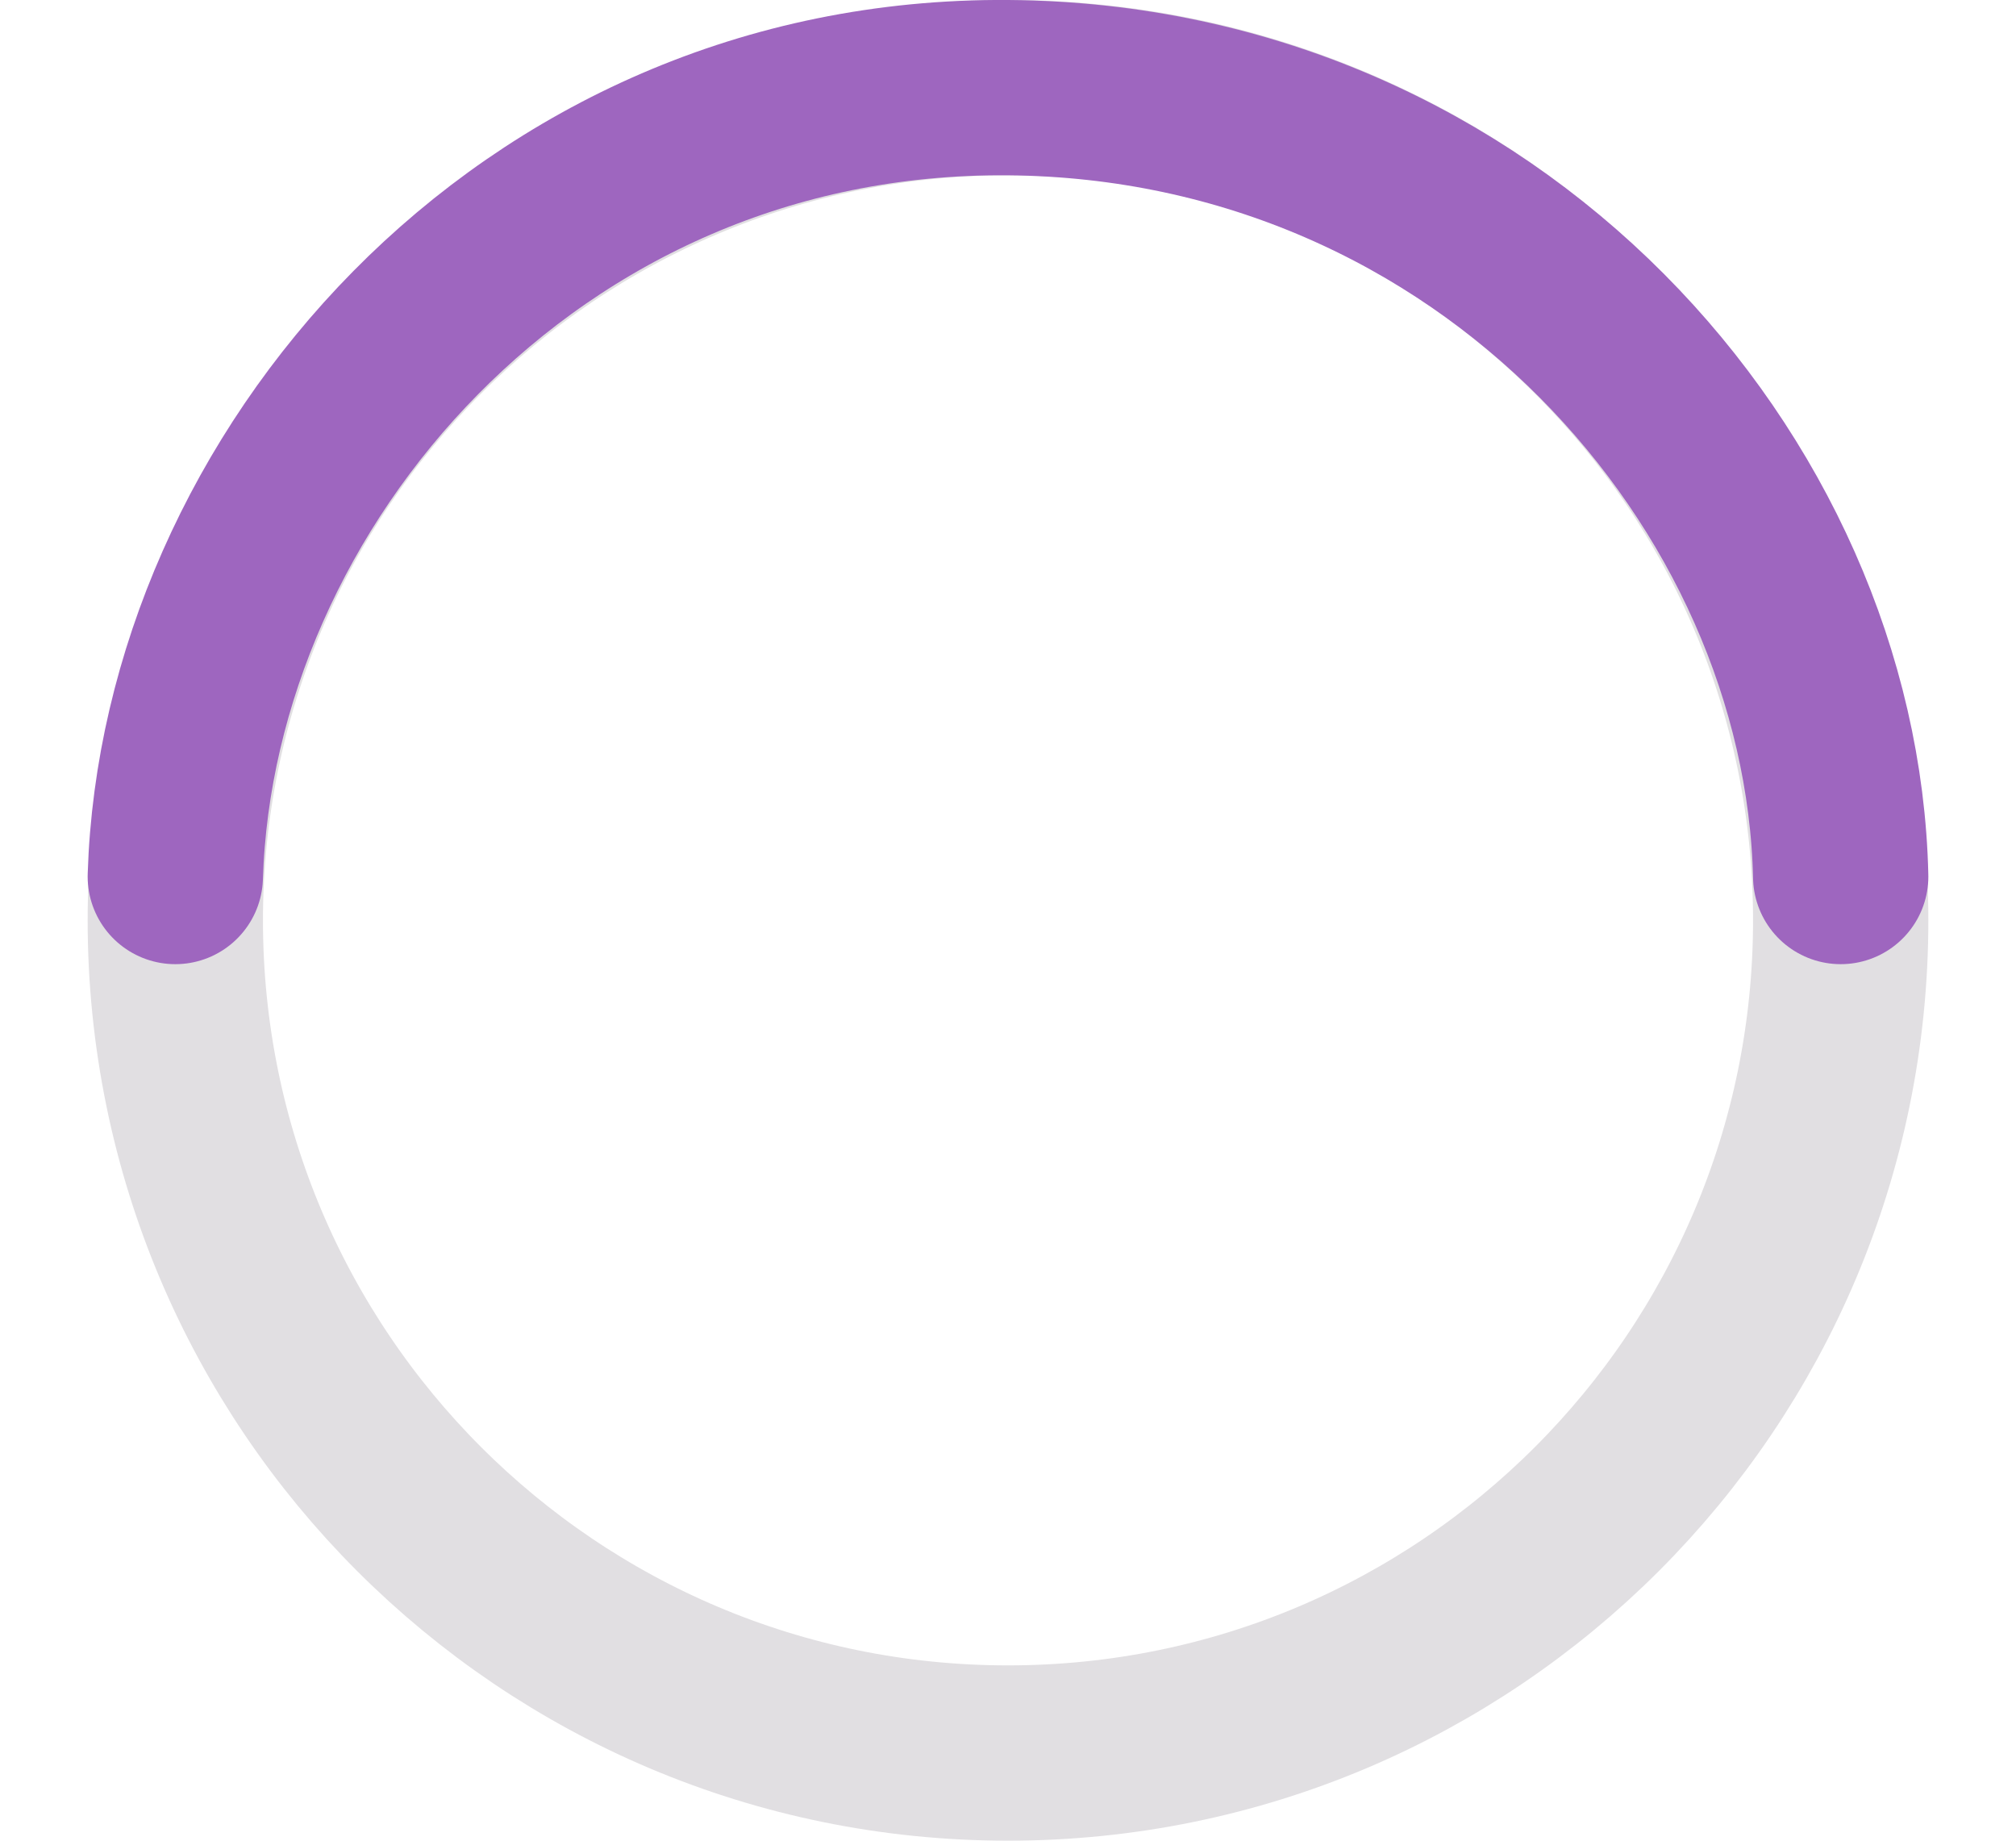
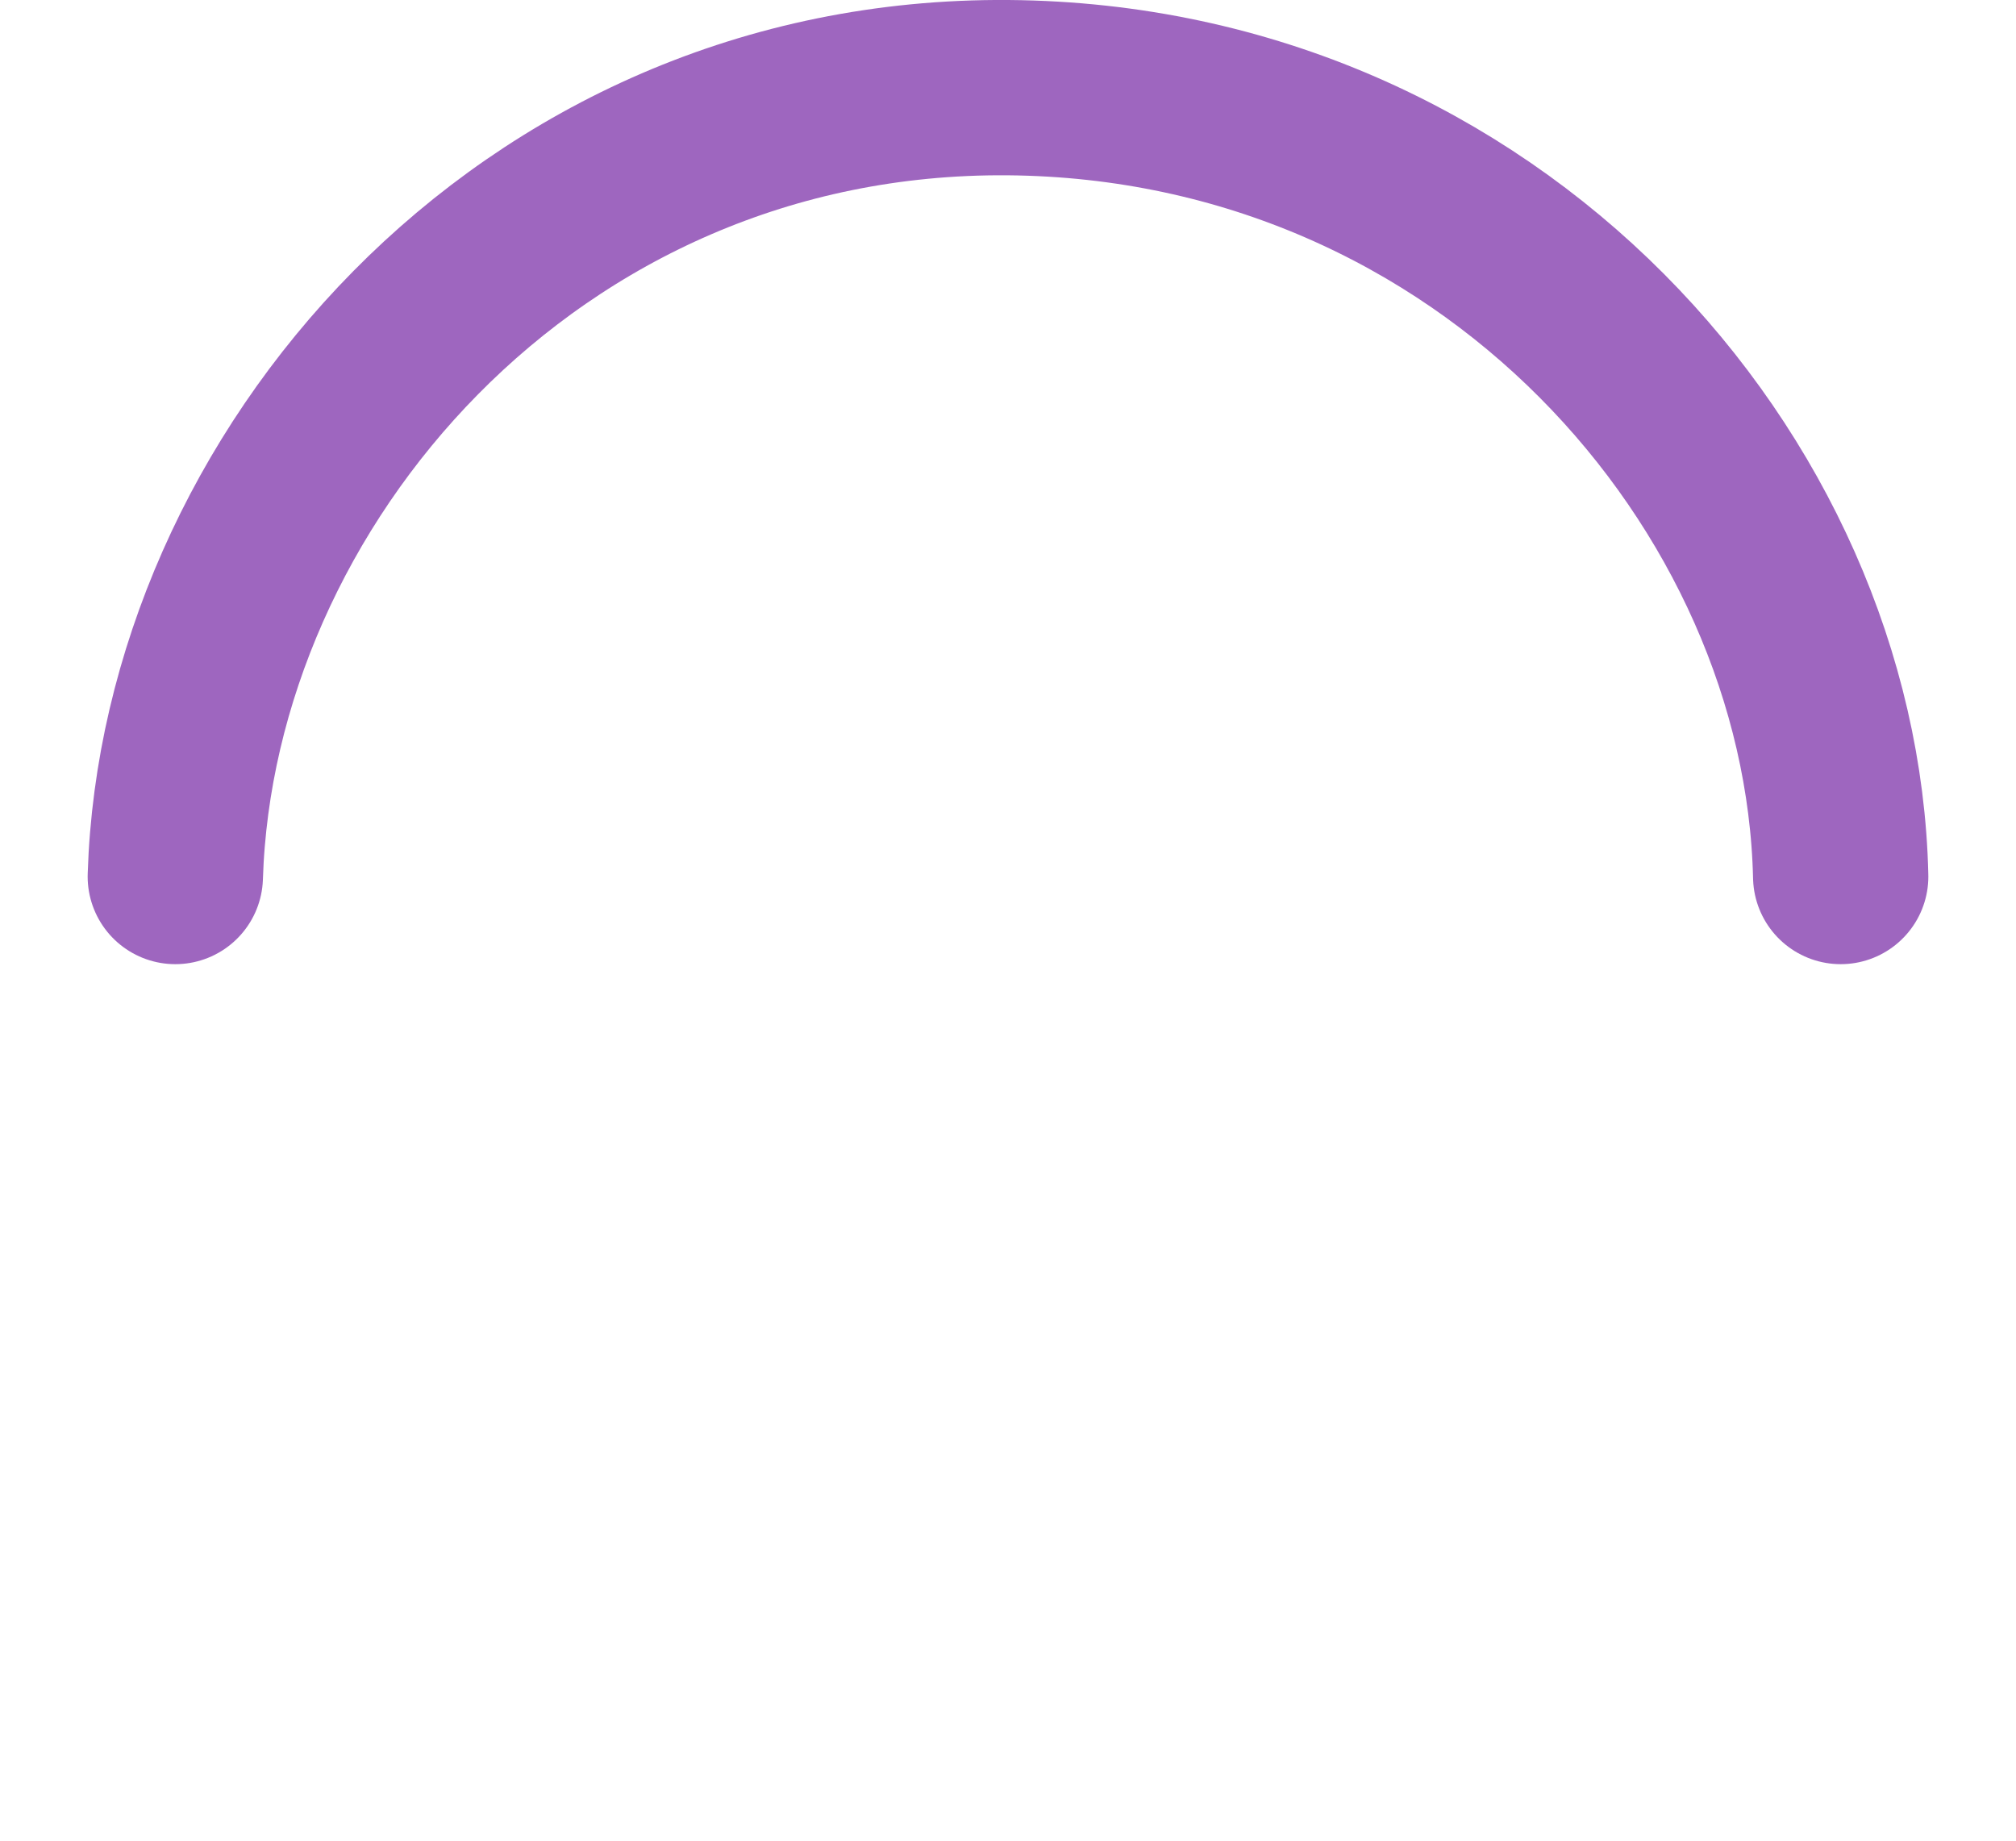
<svg width="23" height="21" viewBox="0 0 21 21">
  <defs>
    <circle id="loader-icon2-a" cx="10.5" cy="10.5" r="10.5" />
  </defs>
  <g fill="none" fill-rule="evenodd">
    <use href="#loader-icon2-a" />
-     <circle cx="10.5" cy="10.5" r="9.5" stroke="#E1DFE2" stroke-width="2" />
+     <circle cx="10.5" cy="10.5" r="9.5" stroke="transparent" stroke-width="2" />
    <path class="loading-spinner" stroke="#9E66BF" stroke-linecap="round" stroke-width="2" d="M1,10 C1.141,5.5 5.004,0.957 10.501,1 C15.998,1.044 19.897,5.5 20,10">
      <animateTransform attributeType="xml" attributeName="transform" type="rotate" from="0 10.5 10.5" to="360 10.5 10.5" dur="0.6s" repeatCount="indefinite" />
    </path>
  </g>
</svg>
